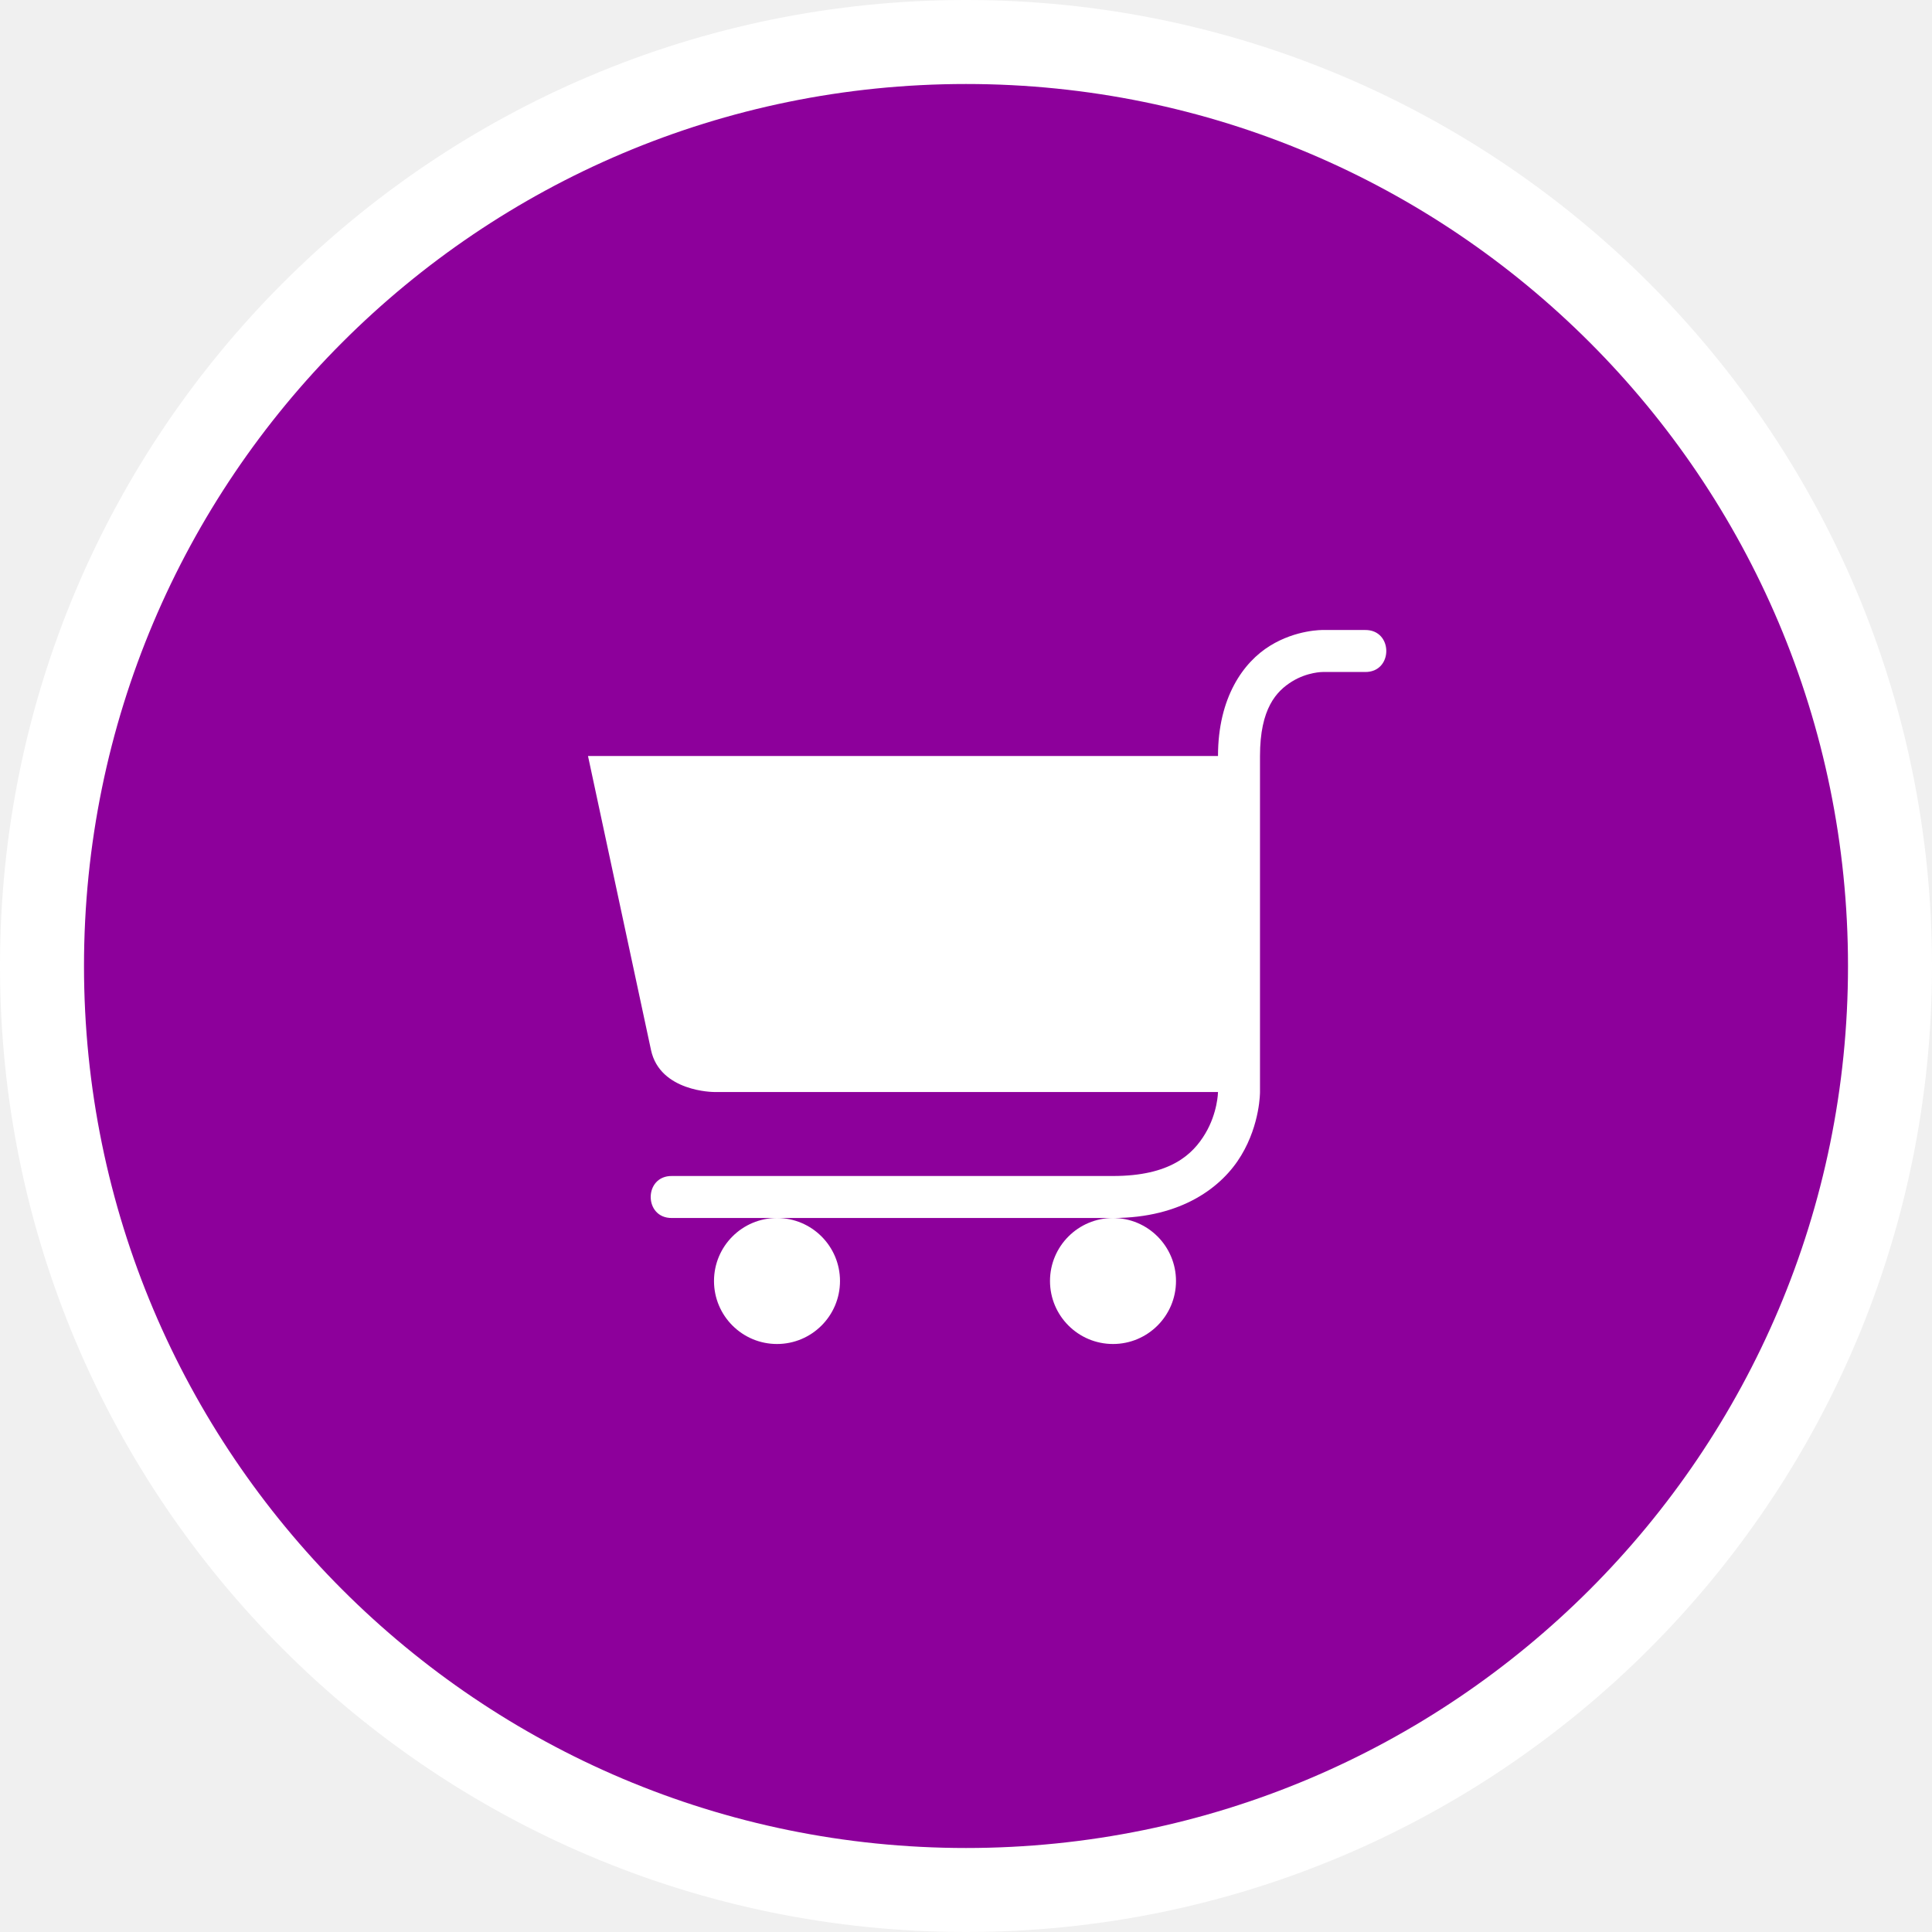
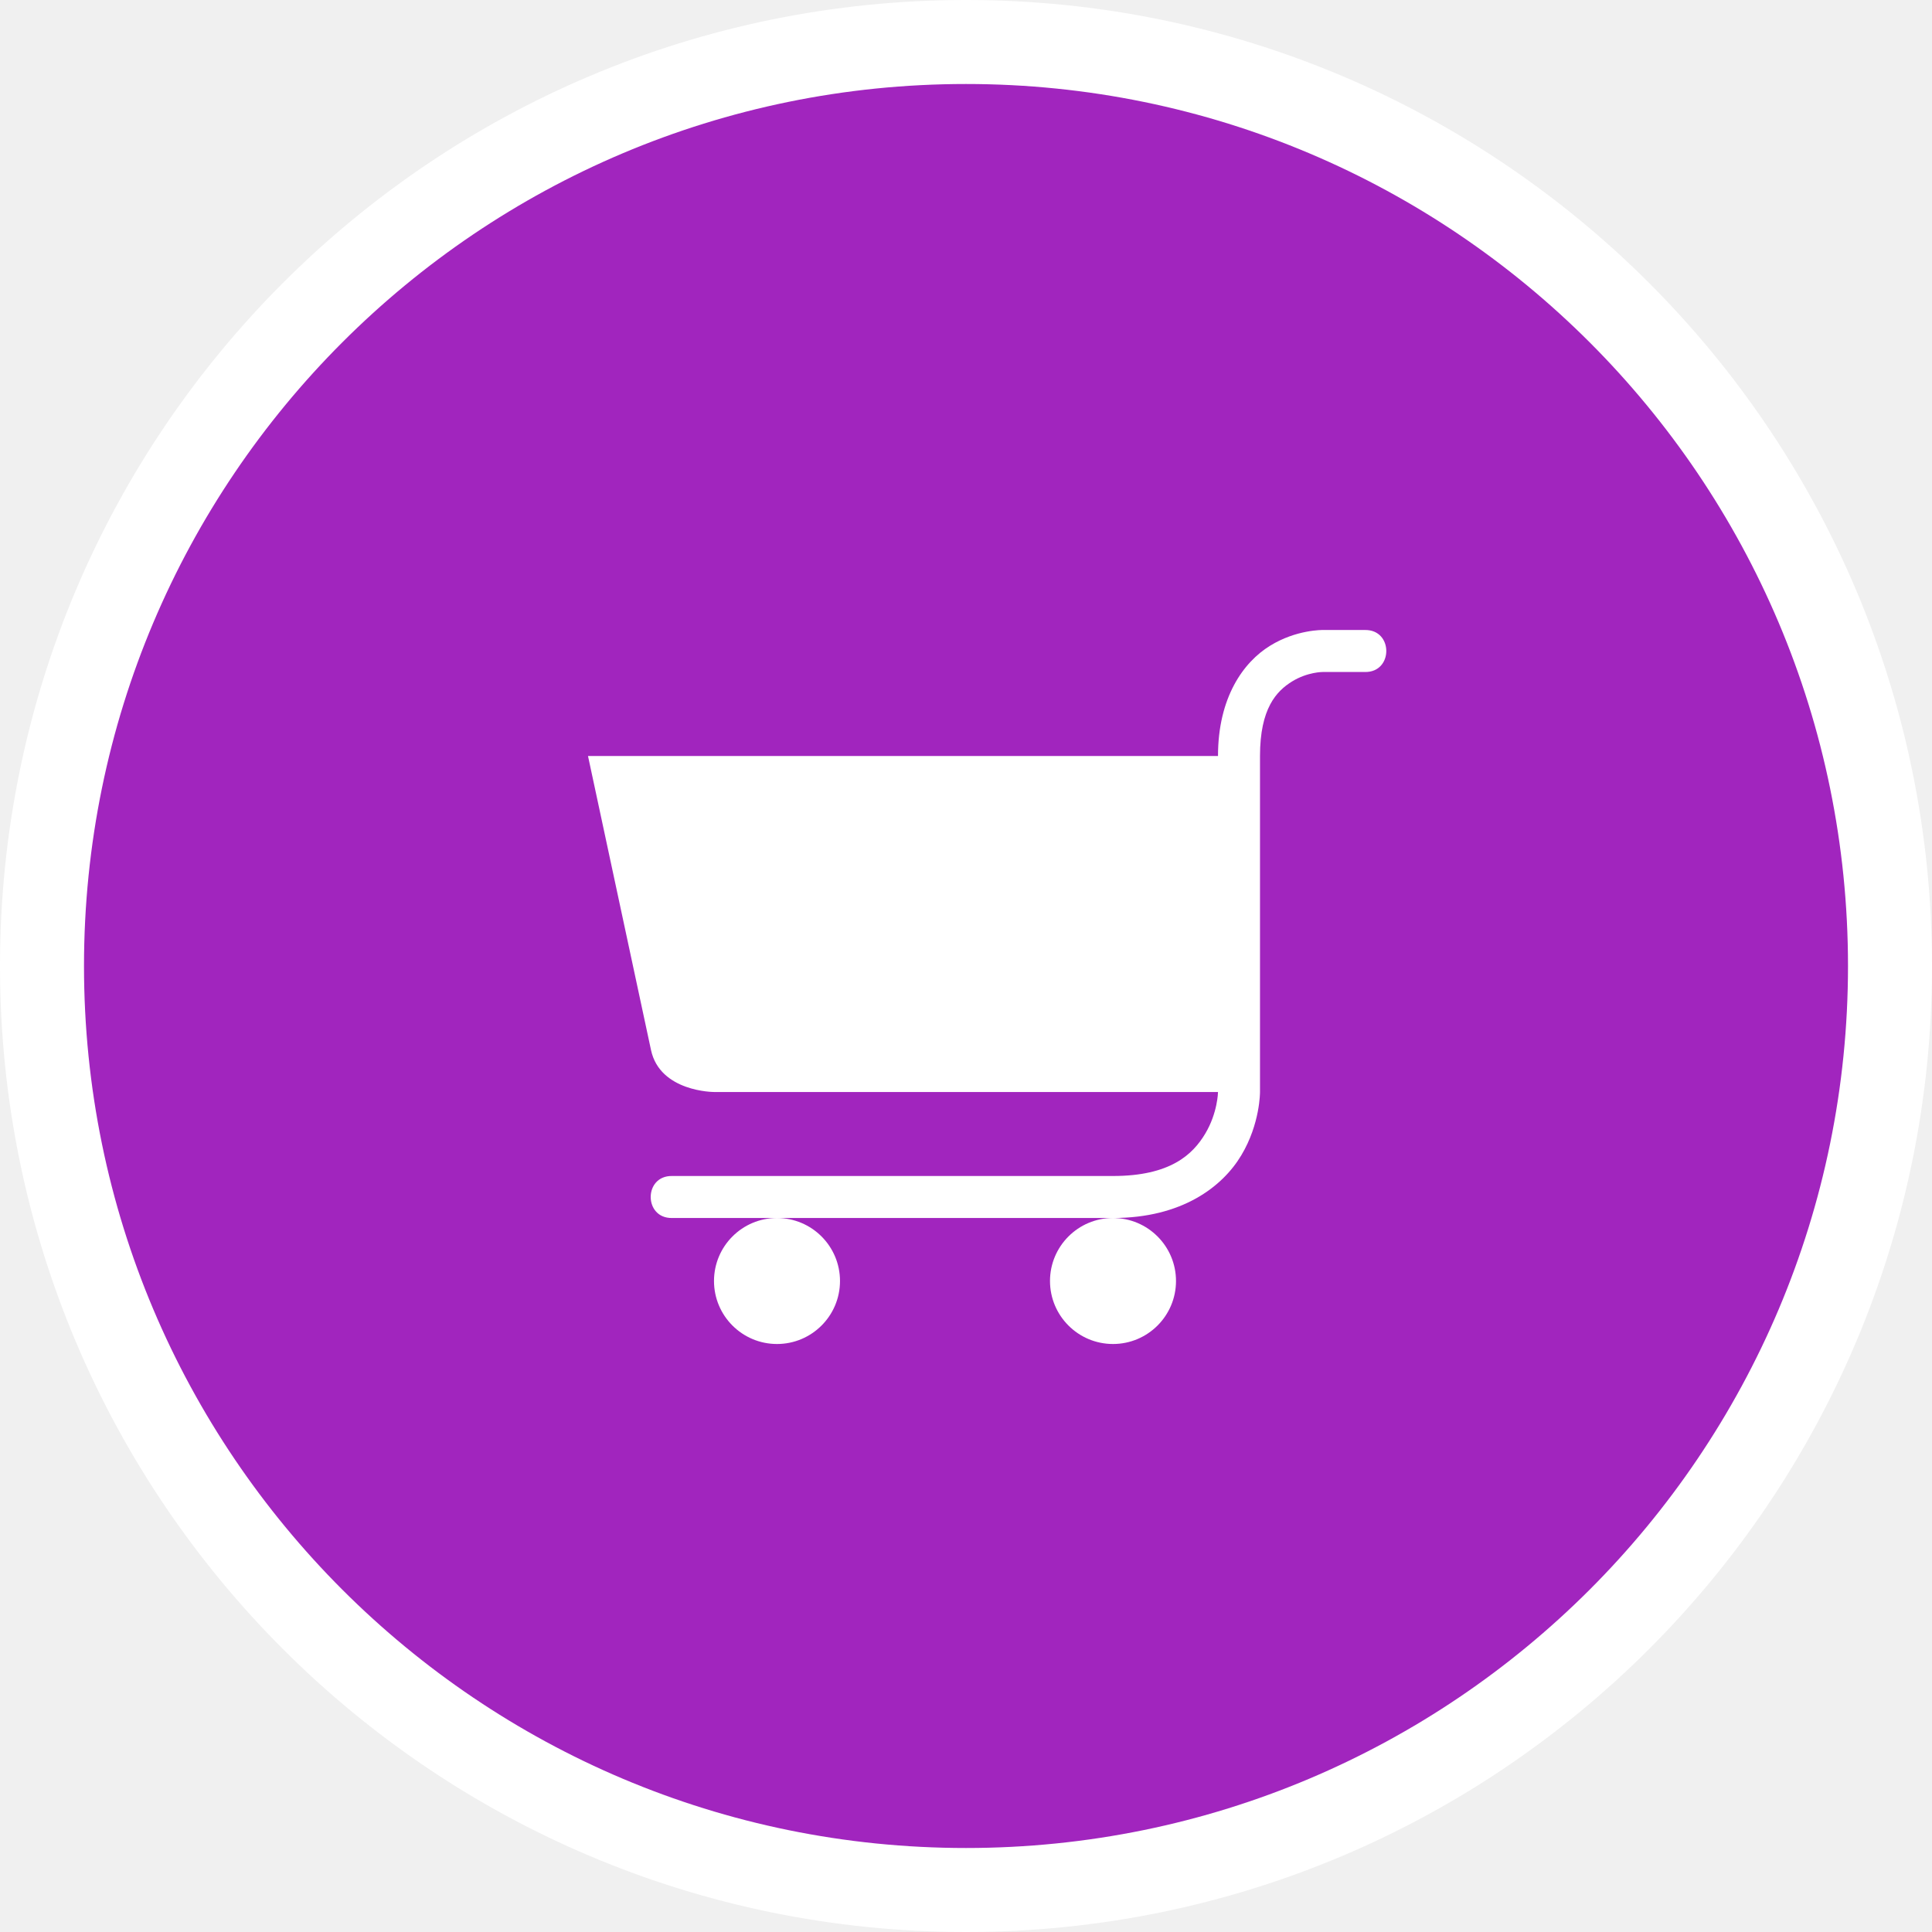
<svg xmlns="http://www.w3.org/2000/svg" viewBox="0 0 23 23" height="23" width="23">
  <rect fill="none" x="0" y="0" width="23" height="23" />
  <rect x="1" y="1" rx="10.5" ry="10.5" width="21" height="21" stroke="#ffffff" style="stroke-linejoin:round;stroke-miterlimit:4;" fill="#ffffff" stroke-width="2" />
-   <rect x="1" y="1" width="21" height="21" rx="10.5" ry="10.5" fill="#8d009b" />
+   <rect x="1" y="1" width="21" height="21" rx="10.5" ry="10.5" fill="#a125be" />
  <path fill="#ffffff" transform="translate(6 6)" d="M9.75,1.5C9.746,1.5,9.432,1.494,9.119,1.688C8.804,1.882,8.5,2.301,8.5,3H8.254H1l0.75,3.5  C1.857,7,2.5,7,2.5,7h6c0,0-0.003,0.247-0.152,0.496S7.931,8,7.25,8H2C1.662,7.995,1.662,8.505,2,8.5h1.25h4  c0.819,0,1.302-0.37,1.527-0.746C9.003,7.378,9,7,9,7V3c0-0.567,0.196-0.772,0.381-0.887  C9.566,1.999,9.746,2,9.746,2C9.747,2,9.749,2,9.75,2h0.5c0.338,0.005,0.338-0.505,0-0.5H9.754H9.75z M7.25,8.5  C6.836,8.5,6.5,8.836,6.5,9.25S6.836,10,7.25,10S8,9.664,8,9.25S7.664,8.5,7.25,8.5z M3.25,8.5C2.836,8.5,2.5,8.836,2.5,9.25  S2.836,10,3.25,10S4,9.664,4,9.25S3.664,8.5,3.25,8.5z" />
</svg>
